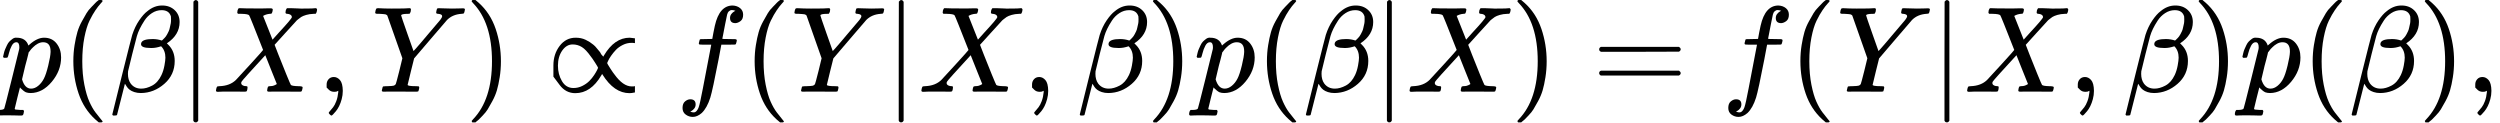
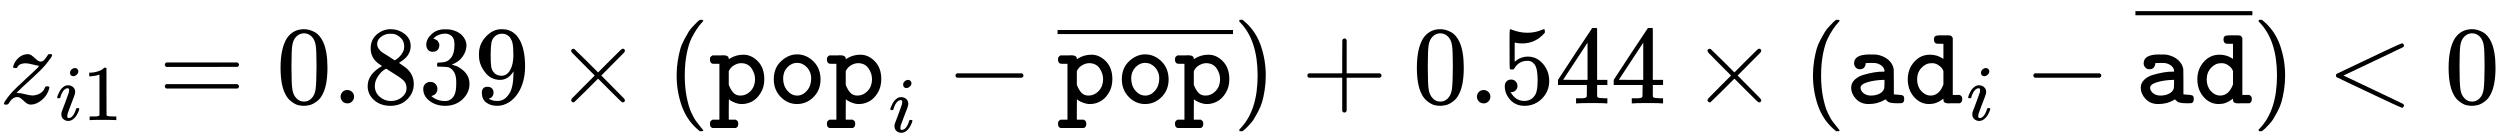
- <svg xmlns="http://www.w3.org/2000/svg" xmlns:xlink="http://www.w3.org/1999/xlink" style="vertical-align: -0.566ex;" width="46.193ex" height="2.262ex" role="img" focusable="false" viewBox="0 -750 20417.1 1000">
+ <svg xmlns="http://www.w3.org/2000/svg" xmlns:xlink="http://www.w3.org/1999/xlink" style="vertical-align: -0.598ex;" width="50.771ex" height="2.697ex" role="img" focusable="false" viewBox="0 -928 22440.7 1192.1">
  <defs>
-     <path id="MJX-212-TEX-I-1D45D" d="M23 287Q24 290 25 295T30 317T40 348T55 381T75 411T101 433T134 442Q209 442 230 378L240 387Q302 442 358 442Q423 442 460 395T497 281Q497 173 421 82T249 -10Q227 -10 210 -4Q199 1 187 11T168 28L161 36Q160 35 139 -51T118 -138Q118 -144 126 -145T163 -148H188Q194 -155 194 -157T191 -175Q188 -187 185 -190T172 -194Q170 -194 161 -194T127 -193T65 -192Q-5 -192 -24 -194H-32Q-39 -187 -39 -183Q-37 -156 -26 -148H-6Q28 -147 33 -136Q36 -130 94 103T155 350Q156 355 156 364Q156 405 131 405Q109 405 94 377T71 316T59 280Q57 278 43 278H29Q23 284 23 287ZM178 102Q200 26 252 26Q282 26 310 49T356 107Q374 141 392 215T411 325V331Q411 405 350 405Q339 405 328 402T306 393T286 380T269 365T254 350T243 336T235 326L232 322Q232 321 229 308T218 264T204 212Q178 106 178 102Z" />
-     <path id="MJX-212-TEX-N-28" d="M94 250Q94 319 104 381T127 488T164 576T202 643T244 695T277 729T302 750H315H319Q333 750 333 741Q333 738 316 720T275 667T226 581T184 443T167 250T184 58T225 -81T274 -167T316 -220T333 -241Q333 -250 318 -250H315H302L274 -226Q180 -141 137 -14T94 250Z" />
-     <path id="MJX-212-TEX-I-1D6FD" d="M29 -194Q23 -188 23 -186Q23 -183 102 134T186 465Q208 533 243 584T309 658Q365 705 429 705H431Q493 705 533 667T573 570Q573 465 469 396L482 383Q533 332 533 252Q533 139 448 65T257 -10Q227 -10 203 -2T165 17T143 40T131 59T126 65L62 -188Q60 -194 42 -194H29ZM353 431Q392 431 427 419L432 422Q436 426 439 429T449 439T461 453T472 471T484 495T493 524T501 560Q503 569 503 593Q503 611 502 616Q487 667 426 667Q384 667 347 643T286 582T247 514T224 455Q219 439 186 308T152 168Q151 163 151 147Q151 99 173 68Q204 26 260 26Q302 26 349 51T425 137Q441 171 449 214T457 279Q457 337 422 372Q380 358 347 358H337Q258 358 258 389Q258 396 261 403Q275 431 353 431Z" />
-     <path id="MJX-212-TEX-N-7C" d="M139 -249H137Q125 -249 119 -235V251L120 737Q130 750 139 750Q152 750 159 735V-235Q151 -249 141 -249H139Z" />
-     <path id="MJX-212-TEX-I-1D44B" d="M42 0H40Q26 0 26 11Q26 15 29 27Q33 41 36 43T55 46Q141 49 190 98Q200 108 306 224T411 342Q302 620 297 625Q288 636 234 637H206Q200 643 200 645T202 664Q206 677 212 683H226Q260 681 347 681Q380 681 408 681T453 682T473 682Q490 682 490 671Q490 670 488 658Q484 643 481 640T465 637Q434 634 411 620L488 426L541 485Q646 598 646 610Q646 628 622 635Q617 635 609 637Q594 637 594 648Q594 650 596 664Q600 677 606 683H618Q619 683 643 683T697 681T738 680Q828 680 837 683H845Q852 676 852 672Q850 647 840 637H824Q790 636 763 628T722 611T698 593L687 584Q687 585 592 480L505 384Q505 383 536 304T601 142T638 56Q648 47 699 46Q734 46 734 37Q734 35 732 23Q728 7 725 4T711 1Q708 1 678 1T589 2Q528 2 496 2T461 1Q444 1 444 10Q444 11 446 25Q448 35 450 39T455 44T464 46T480 47T506 54Q523 62 523 64Q522 64 476 181L429 299Q241 95 236 84Q232 76 232 72Q232 53 261 47Q262 47 267 47T273 46Q276 46 277 46T280 45T283 42T284 35Q284 26 282 19Q279 6 276 4T261 1Q258 1 243 1T201 2T142 2Q64 2 42 0Z" />
-     <path id="MJX-212-TEX-N-2C" d="M78 35T78 60T94 103T137 121Q165 121 187 96T210 8Q210 -27 201 -60T180 -117T154 -158T130 -185T117 -194Q113 -194 104 -185T95 -172Q95 -168 106 -156T131 -126T157 -76T173 -3V9L172 8Q170 7 167 6T161 3T152 1T140 0Q113 0 96 17Z" />
-     <path id="MJX-212-TEX-I-1D44C" d="M66 637Q54 637 49 637T39 638T32 641T30 647T33 664T42 682Q44 683 56 683Q104 680 165 680Q288 680 306 683H316Q322 677 322 674T320 656Q316 643 310 637H298Q242 637 242 624Q242 619 292 477T343 333L346 336Q350 340 358 349T379 373T411 410T454 461Q546 568 561 587T577 618Q577 634 545 637Q528 637 528 647Q528 649 530 661Q533 676 535 679T549 683Q551 683 578 682T657 680Q684 680 713 681T746 682Q763 682 763 673Q763 669 760 657T755 643Q753 637 734 637Q662 632 617 587Q608 578 477 424L348 273L322 169Q295 62 295 57Q295 46 363 46Q379 46 384 45T390 35Q390 33 388 23Q384 6 382 4T366 1Q361 1 324 1T232 2Q170 2 138 2T102 1Q84 1 84 9Q84 14 87 24Q88 27 89 30T90 35T91 39T93 42T96 44T101 45T107 45T116 46T129 46Q168 47 180 50T198 63Q201 68 227 171L252 274L129 623Q128 624 127 625T125 627T122 629T118 631T113 633T105 634T96 635T83 636T66 637Z" />
-     <path id="MJX-212-TEX-N-29" d="M60 749L64 750Q69 750 74 750H86L114 726Q208 641 251 514T294 250Q294 182 284 119T261 12T224 -76T186 -143T145 -194T113 -227T90 -246Q87 -249 86 -250H74Q66 -250 63 -250T58 -247T55 -238Q56 -237 66 -225Q221 -64 221 250T66 725Q56 737 55 738Q55 746 60 749Z" />
-     <path id="MJX-212-TEX-N-221D" d="M56 124T56 216T107 375T238 442Q260 442 280 438T319 425T352 407T382 385T406 361T427 336T442 315T455 297T462 285L469 297Q555 442 679 442Q687 442 722 437V398H718Q710 400 694 400Q657 400 623 383T567 343T527 294T503 253T495 235Q495 231 520 192T554 143Q625 44 696 44Q717 44 719 46H722V-5Q695 -11 678 -11Q552 -11 457 141Q455 145 454 146L447 134Q362 -11 235 -11Q157 -11 107 56ZM93 213Q93 143 126 87T220 31Q258 31 292 48T349 88T389 137T413 178T421 196Q421 200 396 239T362 288Q322 345 288 366T213 387Q163 387 128 337T93 213Z" />
-     <path id="MJX-212-TEX-I-1D453" d="M118 -162Q120 -162 124 -164T135 -167T147 -168Q160 -168 171 -155T187 -126Q197 -99 221 27T267 267T289 382V385H242Q195 385 192 387Q188 390 188 397L195 425Q197 430 203 430T250 431Q298 431 298 432Q298 434 307 482T319 540Q356 705 465 705Q502 703 526 683T550 630Q550 594 529 578T487 561Q443 561 443 603Q443 622 454 636T478 657L487 662Q471 668 457 668Q445 668 434 658T419 630Q412 601 403 552T387 469T380 433Q380 431 435 431Q480 431 487 430T498 424Q499 420 496 407T491 391Q489 386 482 386T428 385H372L349 263Q301 15 282 -47Q255 -132 212 -173Q175 -205 139 -205Q107 -205 81 -186T55 -132Q55 -95 76 -78T118 -61Q162 -61 162 -103Q162 -122 151 -136T127 -157L118 -162Z" />
-     <path id="MJX-212-TEX-N-3D" d="M56 347Q56 360 70 367H707Q722 359 722 347Q722 336 708 328L390 327H72Q56 332 56 347ZM56 153Q56 168 72 173H708Q722 163 722 153Q722 140 707 133H70Q56 140 56 153Z" />
+     <path id="MJX-238-TEX-I-1D467" d="M347 338Q337 338 294 349T231 360Q211 360 197 356T174 346T162 335T155 324L153 320Q150 317 138 317Q117 317 117 325Q117 330 120 339Q133 378 163 406T229 440Q241 442 246 442Q271 442 291 425T329 392T367 375Q389 375 411 408T434 441Q435 442 449 442H462Q468 436 468 434Q468 430 463 420T449 399T432 377T418 358L411 349Q368 298 275 214T160 106L148 94L163 93Q185 93 227 82T290 71Q328 71 360 90T402 140Q406 149 409 151T424 153Q443 153 443 143Q443 138 442 134Q425 72 376 31T278 -11Q252 -11 232 6T193 40T155 57Q111 57 76 -3Q70 -11 59 -11H54H41Q35 -5 35 -2Q35 13 93 84Q132 129 225 214T340 322Q352 338 347 338Z" />
+     <path id="MJX-238-TEX-I-1D456" d="M184 600Q184 624 203 642T247 661Q265 661 277 649T290 619Q290 596 270 577T226 557Q211 557 198 567T184 600ZM21 287Q21 295 30 318T54 369T98 420T158 442Q197 442 223 419T250 357Q250 340 236 301T196 196T154 83Q149 61 149 51Q149 26 166 26Q175 26 185 29T208 43T235 78T260 137Q263 149 265 151T282 153Q302 153 302 143Q302 135 293 112T268 61T223 11T161 -11Q129 -11 102 10T74 74Q74 91 79 106T122 220Q160 321 166 341T173 380Q173 404 156 404H154Q124 404 99 371T61 287Q60 286 59 284T58 281T56 279T53 278T49 278T41 278H27Q21 284 21 287Z" />
+     <path id="MJX-238-TEX-N-31" d="M213 578L200 573Q186 568 160 563T102 556H83V602H102Q149 604 189 617T245 641T273 663Q275 666 285 666Q294 666 302 660V361L303 61Q310 54 315 52T339 48T401 46H427V0H416Q395 3 257 3Q121 3 100 0H88V46H114Q136 46 152 46T177 47T193 50T201 52T207 57T213 61V578Z" />
+     <path id="MJX-238-TEX-N-3D" d="M56 347Q56 360 70 367H707Q722 359 722 347Q722 336 708 328L390 327H72Q56 332 56 347ZM56 153Q56 168 72 173H708Q722 163 722 153Q722 140 707 133H70Q56 140 56 153Z" />
+     <path id="MJX-238-TEX-N-30" d="M96 585Q152 666 249 666Q297 666 345 640T423 548Q460 465 460 320Q460 165 417 83Q397 41 362 16T301 -15T250 -22Q224 -22 198 -16T137 16T82 83Q39 165 39 320Q39 494 96 585ZM321 597Q291 629 250 629Q208 629 178 597Q153 571 145 525T137 333Q137 175 145 125T181 46Q209 16 250 16Q290 16 318 46Q347 76 354 130T362 333Q362 478 354 524T321 597Z" />
+     <path id="MJX-238-TEX-N-2E" d="M78 60Q78 84 95 102T138 120Q162 120 180 104T199 61Q199 36 182 18T139 0T96 17T78 60Z" />
+     <path id="MJX-238-TEX-N-38" d="M70 417T70 494T124 618T248 666Q319 666 374 624T429 515Q429 485 418 459T392 417T361 389T335 371T324 363L338 354Q352 344 366 334T382 323Q457 264 457 174Q457 95 399 37T249 -22Q159 -22 101 29T43 155Q43 263 172 335L154 348Q133 361 127 368Q70 417 70 494ZM286 386L292 390Q298 394 301 396T311 403T323 413T334 425T345 438T355 454T364 471T369 491T371 513Q371 556 342 586T275 624Q268 625 242 625Q201 625 165 599T128 534Q128 511 141 492T167 463T217 431Q224 426 228 424L286 386ZM250 21Q308 21 350 55T392 137Q392 154 387 169T375 194T353 216T330 234T301 253T274 270Q260 279 244 289T218 306L210 311Q204 311 181 294T133 239T107 157Q107 98 150 60T250 21Z" />
+     <path id="MJX-238-TEX-N-33" d="M127 463Q100 463 85 480T69 524Q69 579 117 622T233 665Q268 665 277 664Q351 652 390 611T430 522Q430 470 396 421T302 350L299 348Q299 347 308 345T337 336T375 315Q457 262 457 175Q457 96 395 37T238 -22Q158 -22 100 21T42 130Q42 158 60 175T105 193Q133 193 151 175T169 130Q169 119 166 110T159 94T148 82T136 74T126 70T118 67L114 66Q165 21 238 21Q293 21 321 74Q338 107 338 175V195Q338 290 274 322Q259 328 213 329L171 330L168 332Q166 335 166 348Q166 366 174 366Q202 366 232 371Q266 376 294 413T322 525V533Q322 590 287 612Q265 626 240 626Q208 626 181 615T143 592T132 580H135Q138 579 143 578T153 573T165 566T175 555T183 540T186 520Q186 498 172 481T127 463Z" />
+     <path id="MJX-238-TEX-N-39" d="M352 287Q304 211 232 211Q154 211 104 270T44 396Q42 412 42 436V444Q42 537 111 606Q171 666 243 666Q245 666 249 666T257 665H261Q273 665 286 663T323 651T370 619T413 560Q456 472 456 334Q456 194 396 97Q361 41 312 10T208 -22Q147 -22 108 7T68 93T121 149Q143 149 158 135T173 96Q173 78 164 65T148 49T135 44L131 43Q131 41 138 37T164 27T206 22H212Q272 22 313 86Q352 142 352 280V287ZM244 248Q292 248 321 297T351 430Q351 508 343 542Q341 552 337 562T323 588T293 615T246 625Q208 625 181 598Q160 576 154 546T147 441Q147 358 152 329T172 282Q197 248 244 248Z" />
+     <path id="MJX-238-TEX-N-D7" d="M630 29Q630 9 609 9Q604 9 587 25T493 118L389 222L284 117Q178 13 175 11Q171 9 168 9Q160 9 154 15T147 29Q147 36 161 51T255 146L359 250L255 354Q174 435 161 449T147 471Q147 480 153 485T168 490Q173 490 175 489Q178 487 284 383L389 278L493 382Q570 459 587 475T609 491Q630 491 630 471Q630 464 620 453T522 355L418 250L522 145Q606 61 618 48T630 29Z" />
+     <path id="MJX-238-TEX-N-28" d="M94 250Q94 319 104 381T127 488T164 576T202 643T244 695T277 729T302 750H315H319Q333 750 333 741Q333 738 316 720T275 667T226 581T184 443T167 250T184 58T225 -81T274 -167T316 -220T333 -241Q333 -250 318 -250H315H302L274 -226Q180 -141 137 -14T94 250Z" />
+     <path id="MJX-238-TEX-M-1D699" d="M89 431Q93 431 104 431T121 432Q173 432 173 401V396L182 402Q237 437 305 437Q376 437 434 378T492 217Q492 146 459 93T382 17T291 -6Q261 -6 232 5T188 26L174 37Q173 37 173 -54V-146H236Q250 -155 254 -162T258 -184Q258 -213 236 -221H27Q4 -214 4 -184Q4 -169 8 -162T27 -146H89V355H58L27 356Q4 363 4 393Q4 408 8 415T27 431H89ZM409 215Q409 269 377 315T283 361Q255 361 224 344T177 297L173 290V167Q189 124 213 97T278 70Q330 70 369 111T409 215Z" />
+     <path id="MJX-238-TEX-M-1D698" d="M52 216Q52 318 118 379T261 440Q343 440 407 378T472 216Q472 121 410 58T262 -6Q176 -6 114 58T52 216ZM388 225Q388 281 351 322T261 364Q213 364 175 325T136 225Q136 158 174 114T262 70T350 114T388 225Z" />
+     <path id="MJX-238-TEX-N-2212" d="M84 237T84 250T98 270H679Q694 262 694 250T679 230H98Q84 237 84 250Z" />
+     <path id="MJX-238-TEX-S4-2013" d="M0 248V285H499V248H0Z" />
+     <path id="MJX-238-TEX-N-29" d="M60 749L64 750Q69 750 74 750H86L114 726Q208 641 251 514T294 250Q294 182 284 119T261 12T224 -76T186 -143T145 -194T113 -227T90 -246Q87 -249 86 -250H74Q66 -250 63 -250T58 -247T55 -238Q56 -237 66 -225Q221 -64 221 250T66 725Q56 737 55 738Q55 746 60 749Z" />
+     <path id="MJX-238-TEX-N-2B" d="M56 237T56 250T70 270H369V420L370 570Q380 583 389 583Q402 583 409 568V270H707Q722 262 722 250T707 230H409V-68Q401 -82 391 -82H389H387Q375 -82 369 -68V230H70Q56 237 56 250Z" />
+     <path id="MJX-238-TEX-N-35" d="M164 157Q164 133 148 117T109 101H102Q148 22 224 22Q294 22 326 82Q345 115 345 210Q345 313 318 349Q292 382 260 382H254Q176 382 136 314Q132 307 129 306T114 304Q97 304 95 310Q93 314 93 485V614Q93 664 98 664Q100 666 102 666Q103 666 123 658T178 642T253 634Q324 634 389 662Q397 666 402 666Q410 666 410 648V635Q328 538 205 538Q174 538 149 544L139 546V374Q158 388 169 396T205 412T256 420Q337 420 393 355T449 201Q449 109 385 44T229 -22Q148 -22 99 32T50 154Q50 178 61 192T84 210T107 214Q132 214 148 197T164 157Z" />
+     <path id="MJX-238-TEX-N-34" d="M462 0Q444 3 333 3Q217 3 199 0H190V46H221Q241 46 248 46T265 48T279 53T286 61Q287 63 287 115V165H28V211L179 442Q332 674 334 675Q336 677 355 677H373L379 671V211H471V165H379V114Q379 73 379 66T385 54Q393 47 442 46H471V0H462ZM293 211V545L74 212L183 211H293Z" />
+     <path id="MJX-238-TEX-M-1D68A" d="M126 306Q105 306 90 321T74 359Q74 439 211 439Q268 439 276 438Q343 426 383 390T430 306Q431 301 431 190V81Q446 79 465 78T492 76T509 72T521 60T524 38Q524 11 506 3Q502 1 466 1Q426 1 406 5T379 14T355 36L345 30Q284 -6 205 -6Q135 -6 92 39T48 141Q48 182 79 212T158 256T252 278T342 285H347V290Q347 315 325 335T267 362Q258 363 224 363Q189 363 185 362H179L178 358Q178 353 178 352T176 345T174 337T170 330T165 322T158 316T150 311T139 308T126 306ZM132 140Q132 115 157 93T224 70Q269 70 302 87T344 133Q346 139 347 175V211H339Q256 209 194 190T132 140Z" />
+     <path id="MJX-238-TEX-M-1D68D" d="M266 573Q266 596 277 603T314 611H352H385Q411 611 419 607T435 586V76H498Q512 67 516 60T520 38Q520 9 498 1H436Q429 1 417 1T398 0Q375 0 363 7T351 34V43L342 36Q288 -6 223 -6Q143 -6 87 58T31 216Q31 307 88 372T230 437Q292 437 342 405L351 399V535H320L289 536Q266 543 266 573ZM351 290Q347 302 337 316T302 346T244 361Q193 361 154 319T115 215Q115 152 152 111T235 70Q314 70 351 170V290Z" />
+     <path id="MJX-238-TEX-N-3C" d="M694 -11T694 -19T688 -33T678 -40Q671 -40 524 29T234 166L90 235Q83 240 83 250Q83 261 91 266Q664 540 678 540Q681 540 687 534T694 519T687 505Q686 504 417 376L151 250L417 124Q686 -4 687 -5Q694 -11 694 -19Z" />
  </defs>
  <g stroke="currentColor" fill="currentColor" stroke-width="0" transform="scale(1,-1)">
    <g data-mml-node="math">
-       <g data-mml-node="mi">
-         <use data-c="1D45D" xlink:href="#MJX-212-TEX-I-1D45D" />
+       <g data-mml-node="msub">
+         <g data-mml-node="mi">
+           <use data-c="1D467" xlink:href="#MJX-238-TEX-I-1D467" />
+         </g>
+         <g data-mml-node="TeXAtom" transform="translate(498,-150) scale(0.707)" data-mjx-texclass="ORD">
+           <g data-mml-node="mi">
+             <use data-c="1D456" xlink:href="#MJX-238-TEX-I-1D456" />
+           </g>
+           <g data-mml-node="mn" transform="translate(345,0)">
+             <use data-c="31" xlink:href="#MJX-238-TEX-N-31" />
+           </g>
+         </g>
      </g>
-       <g data-mml-node="mo" transform="translate(503,0)">
-         <use data-c="28" xlink:href="#MJX-212-TEX-N-28" />
+       <g data-mml-node="mo" transform="translate(1423.3,0)">
+         <use data-c="3D" xlink:href="#MJX-238-TEX-N-3D" />
      </g>
-       <g data-mml-node="mi" transform="translate(892,0)">
-         <use data-c="1D6FD" xlink:href="#MJX-212-TEX-I-1D6FD" />
+       <g data-mml-node="mn" transform="translate(2479.1,0)">
+         <use data-c="30" xlink:href="#MJX-238-TEX-N-30" />
+         <use data-c="2E" xlink:href="#MJX-238-TEX-N-2E" transform="translate(500,0)" />
+         <use data-c="38" xlink:href="#MJX-238-TEX-N-38" transform="translate(778,0)" />
+         <use data-c="33" xlink:href="#MJX-238-TEX-N-33" transform="translate(1278,0)" />
+         <use data-c="39" xlink:href="#MJX-238-TEX-N-39" transform="translate(1778,0)" />
      </g>
-       <g data-mml-node="mo" transform="translate(1458,0) translate(0 -0.5)">
-         <use data-c="7C" xlink:href="#MJX-212-TEX-N-7C" />
+       <g data-mml-node="mo" transform="translate(4979.3,0)">
+         <use data-c="D7" xlink:href="#MJX-238-TEX-N-D7" />
      </g>
-       <g data-mml-node="mi" transform="translate(1736,0)">
-         <use data-c="1D44B" xlink:href="#MJX-212-TEX-I-1D44B" />
+       <g data-mml-node="mo" transform="translate(5979.5,0)">
+         <use data-c="28" xlink:href="#MJX-238-TEX-N-28" />
      </g>
-       <g data-mml-node="mo" transform="translate(2588,0)">
-         <use data-c="2C" xlink:href="#MJX-212-TEX-N-2C" />
+       <g data-mml-node="msub" transform="translate(6368.5,0)">
+         <g data-mml-node="mtext">
+           <use data-c="1D699" xlink:href="#MJX-238-TEX-M-1D699" />
+           <use data-c="1D698" xlink:href="#MJX-238-TEX-M-1D698" transform="translate(525,0)" />
+           <use data-c="1D699" xlink:href="#MJX-238-TEX-M-1D699" transform="translate(1050,0)" />
+         </g>
+         <g data-mml-node="mi" transform="translate(1608,-256.4) scale(0.707)">
+           <use data-c="1D456" xlink:href="#MJX-238-TEX-I-1D456" />
+         </g>
      </g>
-       <g data-mml-node="mi" transform="translate(3032.7,0)">
-         <use data-c="1D44C" xlink:href="#MJX-212-TEX-I-1D44C" />
+       <g data-mml-node="mo" transform="translate(8492.7,0)">
+         <use data-c="2212" xlink:href="#MJX-238-TEX-N-2212" />
      </g>
-       <g data-mml-node="mo" transform="translate(3795.7,0)">
-         <use data-c="29" xlink:href="#MJX-212-TEX-N-29" />
+       <g data-mml-node="mover" transform="translate(9492.9,0)">
+         <g data-mml-node="mtext">
+           <use data-c="1D699" xlink:href="#MJX-238-TEX-M-1D699" />
+           <use data-c="1D698" xlink:href="#MJX-238-TEX-M-1D698" transform="translate(525,0)" />
+           <use data-c="1D699" xlink:href="#MJX-238-TEX-M-1D699" transform="translate(1050,0)" />
+         </g>
+         <g data-mml-node="mo" transform="translate(0,374)">
+           <svg width="1575" height="237" x="0" y="148" viewBox="393.8 148 1575 237">
+             <use data-c="2013" xlink:href="#MJX-238-TEX-S4-2013" transform="scale(4.725,1)" />
+           </svg>
+         </g>
      </g>
-       <g data-mml-node="mo" transform="translate(4462.4,0)">
-         <use data-c="221D" xlink:href="#MJX-212-TEX-N-221D" />
+       <g data-mml-node="mo" transform="translate(11067.9,0)">
+         <use data-c="29" xlink:href="#MJX-238-TEX-N-29" />
      </g>
-       <g data-mml-node="mi" transform="translate(5518.2,0)">
-         <use data-c="1D453" xlink:href="#MJX-212-TEX-I-1D453" />
+       <g data-mml-node="mo" transform="translate(11679.1,0)">
+         <use data-c="2B" xlink:href="#MJX-238-TEX-N-2B" />
      </g>
-       <g data-mml-node="mo" transform="translate(6068.2,0)">
-         <use data-c="28" xlink:href="#MJX-212-TEX-N-28" />
+       <g data-mml-node="mn" transform="translate(12679.3,0)">
+         <use data-c="30" xlink:href="#MJX-238-TEX-N-30" />
+         <use data-c="2E" xlink:href="#MJX-238-TEX-N-2E" transform="translate(500,0)" />
+         <use data-c="35" xlink:href="#MJX-238-TEX-N-35" transform="translate(778,0)" />
+         <use data-c="34" xlink:href="#MJX-238-TEX-N-34" transform="translate(1278,0)" />
+         <use data-c="34" xlink:href="#MJX-238-TEX-N-34" transform="translate(1778,0)" />
      </g>
-       <g data-mml-node="mi" transform="translate(6457.2,0)">
-         <use data-c="1D44C" xlink:href="#MJX-212-TEX-I-1D44C" />
+       <g data-mml-node="mo" transform="translate(15179.6,0)">
+         <use data-c="D7" xlink:href="#MJX-238-TEX-N-D7" />
      </g>
-       <g data-mml-node="mo" transform="translate(7220.2,0) translate(0 -0.5)">
-         <use data-c="7C" xlink:href="#MJX-212-TEX-N-7C" />
+       <g data-mml-node="mo" transform="translate(16179.8,0)">
+         <use data-c="28" xlink:href="#MJX-238-TEX-N-28" />
      </g>
-       <g data-mml-node="mi" transform="translate(7498.2,0)">
-         <use data-c="1D44B" xlink:href="#MJX-212-TEX-I-1D44B" />
+       <g data-mml-node="msub" transform="translate(16568.8,0)">
+         <g data-mml-node="mtext">
+           <use data-c="1D68A" xlink:href="#MJX-238-TEX-M-1D68A" />
+           <use data-c="1D68D" xlink:href="#MJX-238-TEX-M-1D68D" transform="translate(525,0)" />
+         </g>
+         <g data-mml-node="mi" transform="translate(1083,-150) scale(0.707)">
+           <use data-c="1D456" xlink:href="#MJX-238-TEX-I-1D456" />
+         </g>
      </g>
-       <g data-mml-node="mo" transform="translate(8350.2,0)">
-         <use data-c="2C" xlink:href="#MJX-212-TEX-N-2C" />
+       <g data-mml-node="mo" transform="translate(18168,0)">
+         <use data-c="2212" xlink:href="#MJX-238-TEX-N-2212" />
      </g>
-       <g data-mml-node="mi" transform="translate(8794.9,0)">
-         <use data-c="1D6FD" xlink:href="#MJX-212-TEX-I-1D6FD" />
+       <g data-mml-node="mover" transform="translate(19168.2,0)">
+         <g data-mml-node="mtext">
+           <use data-c="1D68A" xlink:href="#MJX-238-TEX-M-1D68A" />
+           <use data-c="1D68D" xlink:href="#MJX-238-TEX-M-1D68D" transform="translate(525,0)" />
+         </g>
+         <g data-mml-node="mo" transform="translate(0,543)">
+           <svg width="1050" height="237" x="0" y="148" viewBox="262.5 148 1050 237">
+             <use data-c="2013" xlink:href="#MJX-238-TEX-S4-2013" transform="scale(3.15,1)" />
+           </svg>
+         </g>
      </g>
-       <g data-mml-node="mo" transform="translate(9360.9,0)">
-         <use data-c="29" xlink:href="#MJX-212-TEX-N-29" />
+       <g data-mml-node="mo" transform="translate(20218.2,0)">
+         <use data-c="29" xlink:href="#MJX-238-TEX-N-29" />
      </g>
-       <g data-mml-node="mi" transform="translate(9749.9,0)">
-         <use data-c="1D45D" xlink:href="#MJX-212-TEX-I-1D45D" />
+       <g data-mml-node="mo" transform="translate(20885,0)">
+         <use data-c="3C" xlink:href="#MJX-238-TEX-N-3C" />
      </g>
-       <g data-mml-node="mo" transform="translate(10252.9,0)">
-         <use data-c="28" xlink:href="#MJX-212-TEX-N-28" />
-       </g>
-       <g data-mml-node="mi" transform="translate(10641.9,0)">
-         <use data-c="1D6FD" xlink:href="#MJX-212-TEX-I-1D6FD" />
-       </g>
-       <g data-mml-node="mo" transform="translate(11207.9,0) translate(0 -0.5)">
-         <use data-c="7C" xlink:href="#MJX-212-TEX-N-7C" />
-       </g>
-       <g data-mml-node="mi" transform="translate(11485.9,0)">
-         <use data-c="1D44B" xlink:href="#MJX-212-TEX-I-1D44B" />
-       </g>
-       <g data-mml-node="mo" transform="translate(12337.9,0)">
-         <use data-c="29" xlink:href="#MJX-212-TEX-N-29" />
-       </g>
-       <g data-mml-node="mo" transform="translate(13004.7,0)">
-         <use data-c="3D" xlink:href="#MJX-212-TEX-N-3D" />
-       </g>
-       <g data-mml-node="mi" transform="translate(14060.4,0)">
-         <use data-c="1D453" xlink:href="#MJX-212-TEX-I-1D453" />
-       </g>
-       <g data-mml-node="mo" transform="translate(14610.4,0)">
-         <use data-c="28" xlink:href="#MJX-212-TEX-N-28" />
-       </g>
-       <g data-mml-node="mi" transform="translate(14999.4,0)">
-         <use data-c="1D44C" xlink:href="#MJX-212-TEX-I-1D44C" />
-       </g>
-       <g data-mml-node="mo" transform="translate(15762.4,0) translate(0 -0.5)">
-         <use data-c="7C" xlink:href="#MJX-212-TEX-N-7C" />
-       </g>
-       <g data-mml-node="mi" transform="translate(16040.4,0)">
-         <use data-c="1D44B" xlink:href="#MJX-212-TEX-I-1D44B" />
-       </g>
-       <g data-mml-node="mo" transform="translate(16892.4,0)">
-         <use data-c="2C" xlink:href="#MJX-212-TEX-N-2C" />
-       </g>
-       <g data-mml-node="mi" transform="translate(17337.1,0)">
-         <use data-c="1D6FD" xlink:href="#MJX-212-TEX-I-1D6FD" />
-       </g>
-       <g data-mml-node="mo" transform="translate(17903.1,0)">
-         <use data-c="29" xlink:href="#MJX-212-TEX-N-29" />
-       </g>
-       <g data-mml-node="mi" transform="translate(18292.1,0)">
-         <use data-c="1D45D" xlink:href="#MJX-212-TEX-I-1D45D" />
-       </g>
-       <g data-mml-node="mo" transform="translate(18795.1,0)">
-         <use data-c="28" xlink:href="#MJX-212-TEX-N-28" />
-       </g>
-       <g data-mml-node="mi" transform="translate(19184.1,0)">
-         <use data-c="1D6FD" xlink:href="#MJX-212-TEX-I-1D6FD" />
-       </g>
-       <g data-mml-node="mo" transform="translate(19750.1,0)">
-         <use data-c="29" xlink:href="#MJX-212-TEX-N-29" />
-       </g>
-       <g data-mml-node="mo" transform="translate(20139.1,0)">
-         <use data-c="2C" xlink:href="#MJX-212-TEX-N-2C" />
+       <g data-mml-node="mn" transform="translate(21940.7,0)">
+         <use data-c="30" xlink:href="#MJX-238-TEX-N-30" />
      </g>
    </g>
  </g>
</svg>
